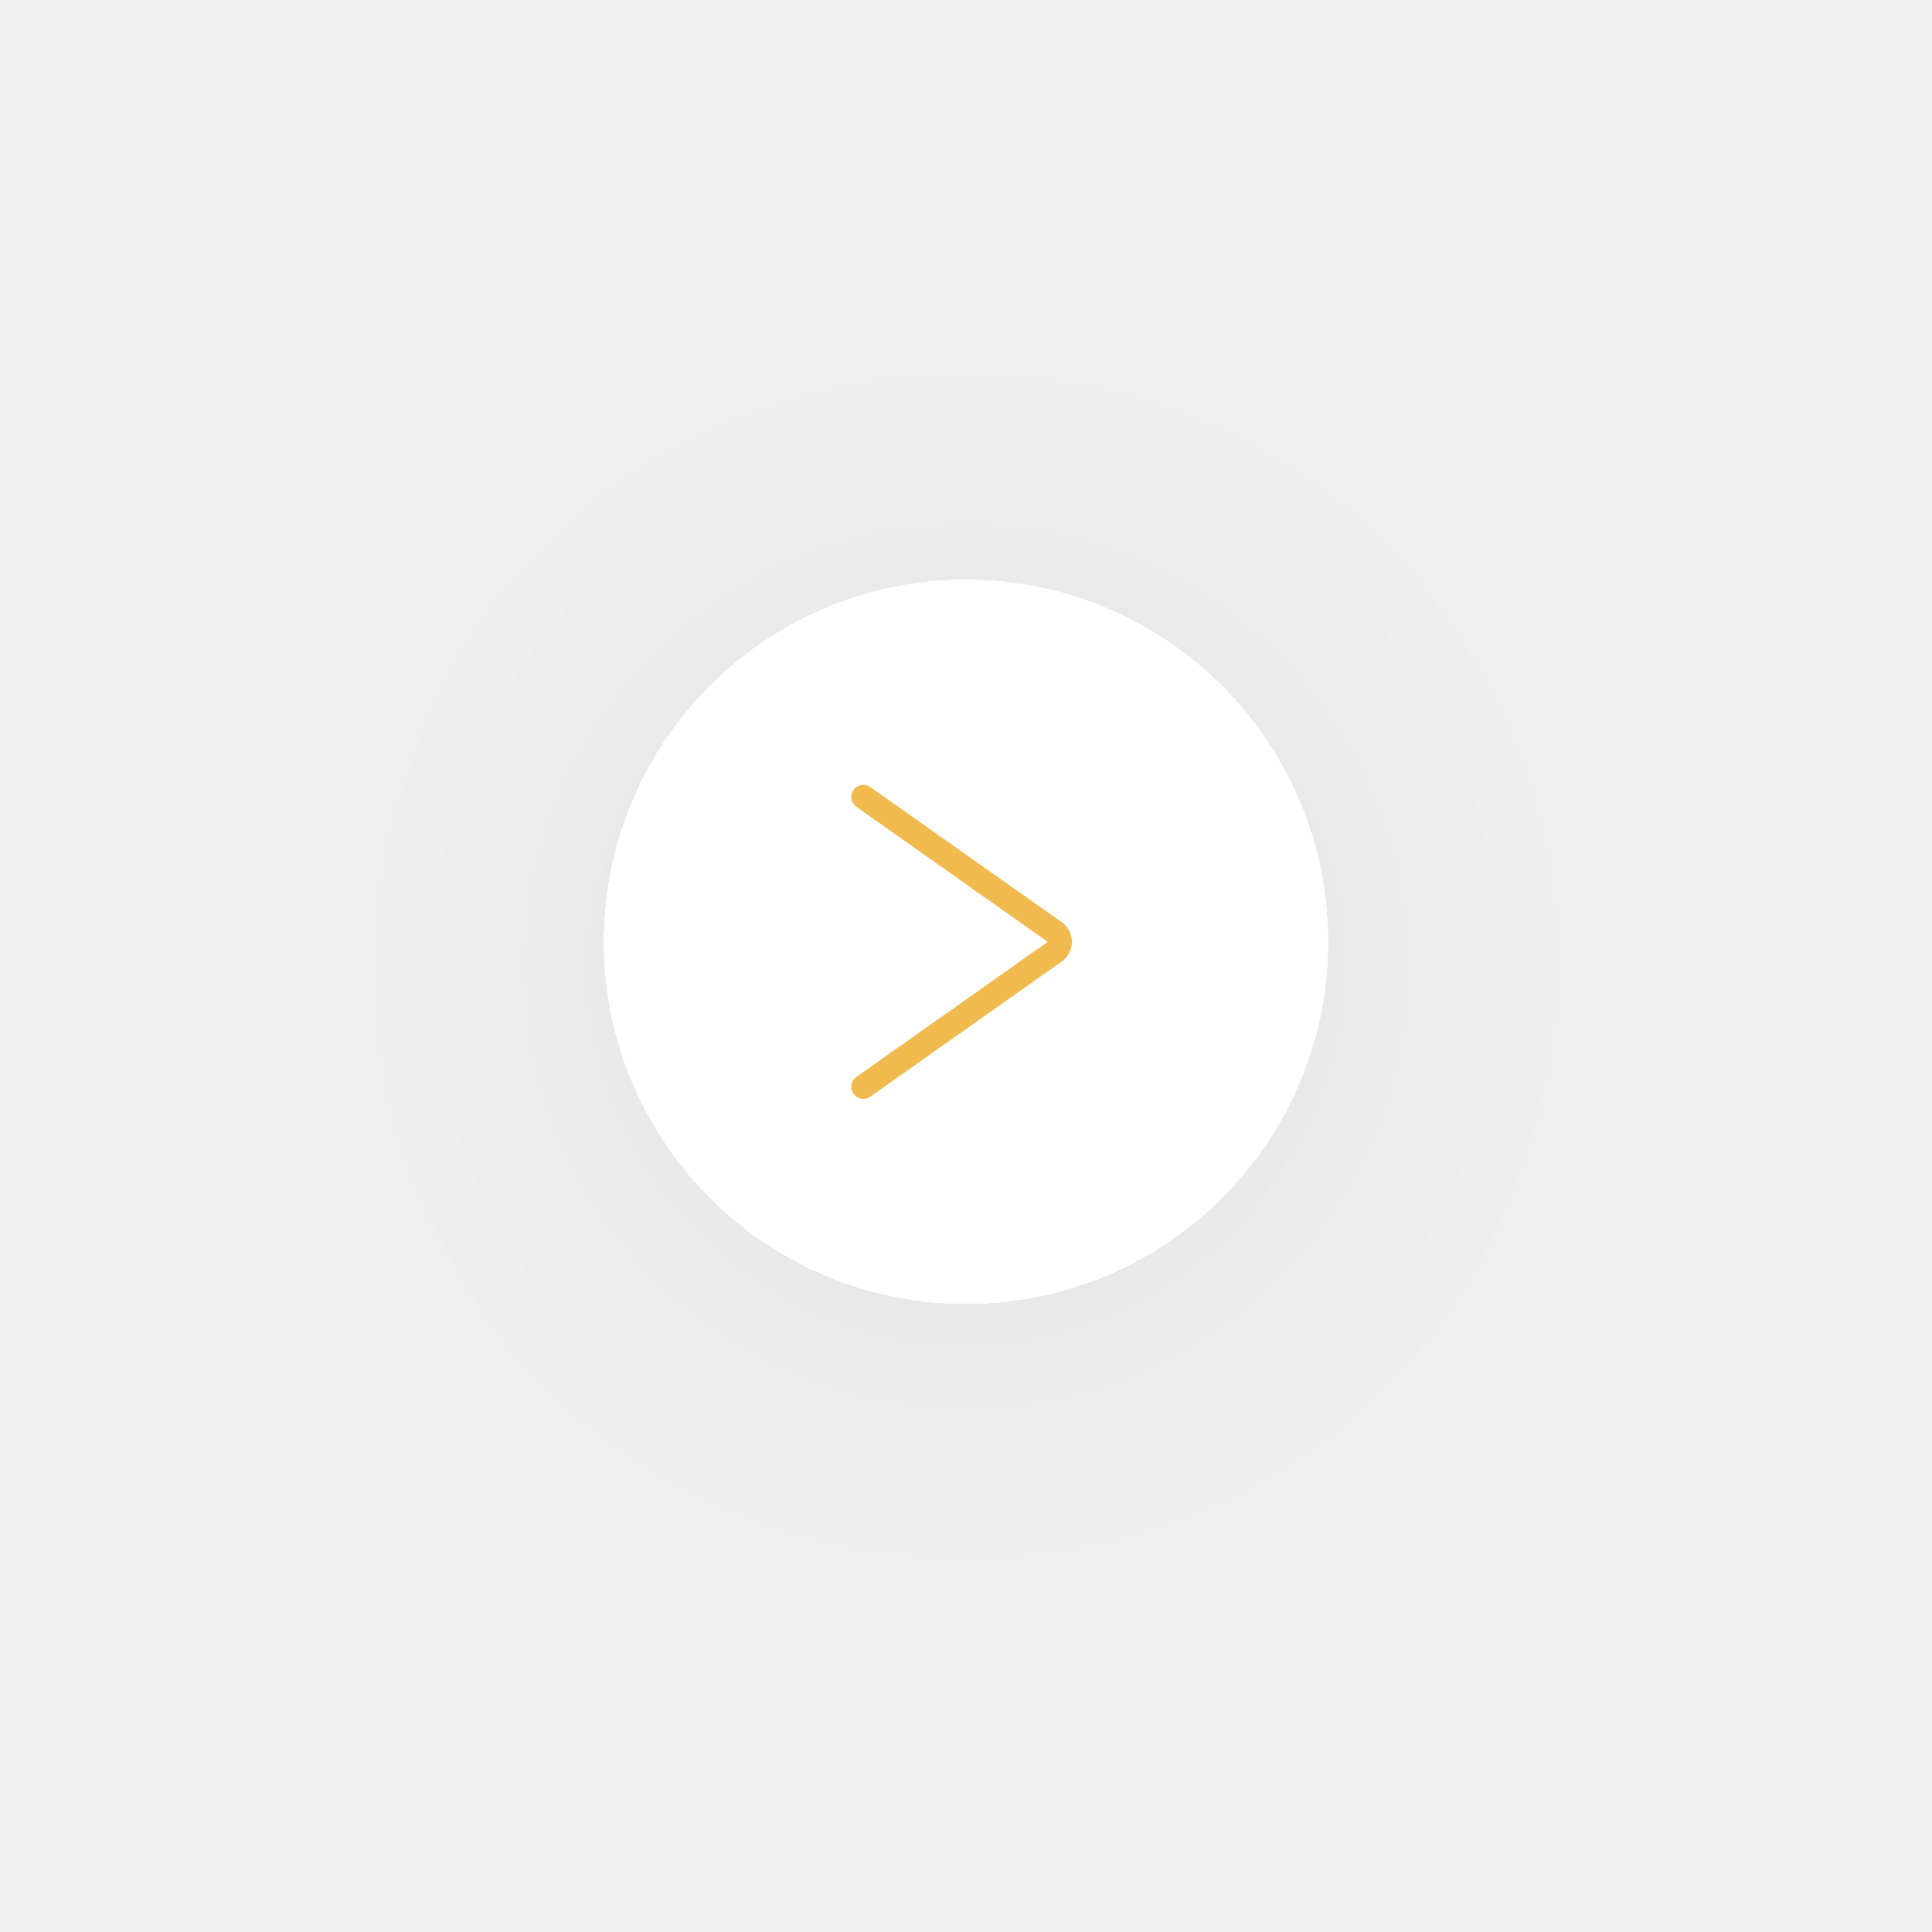
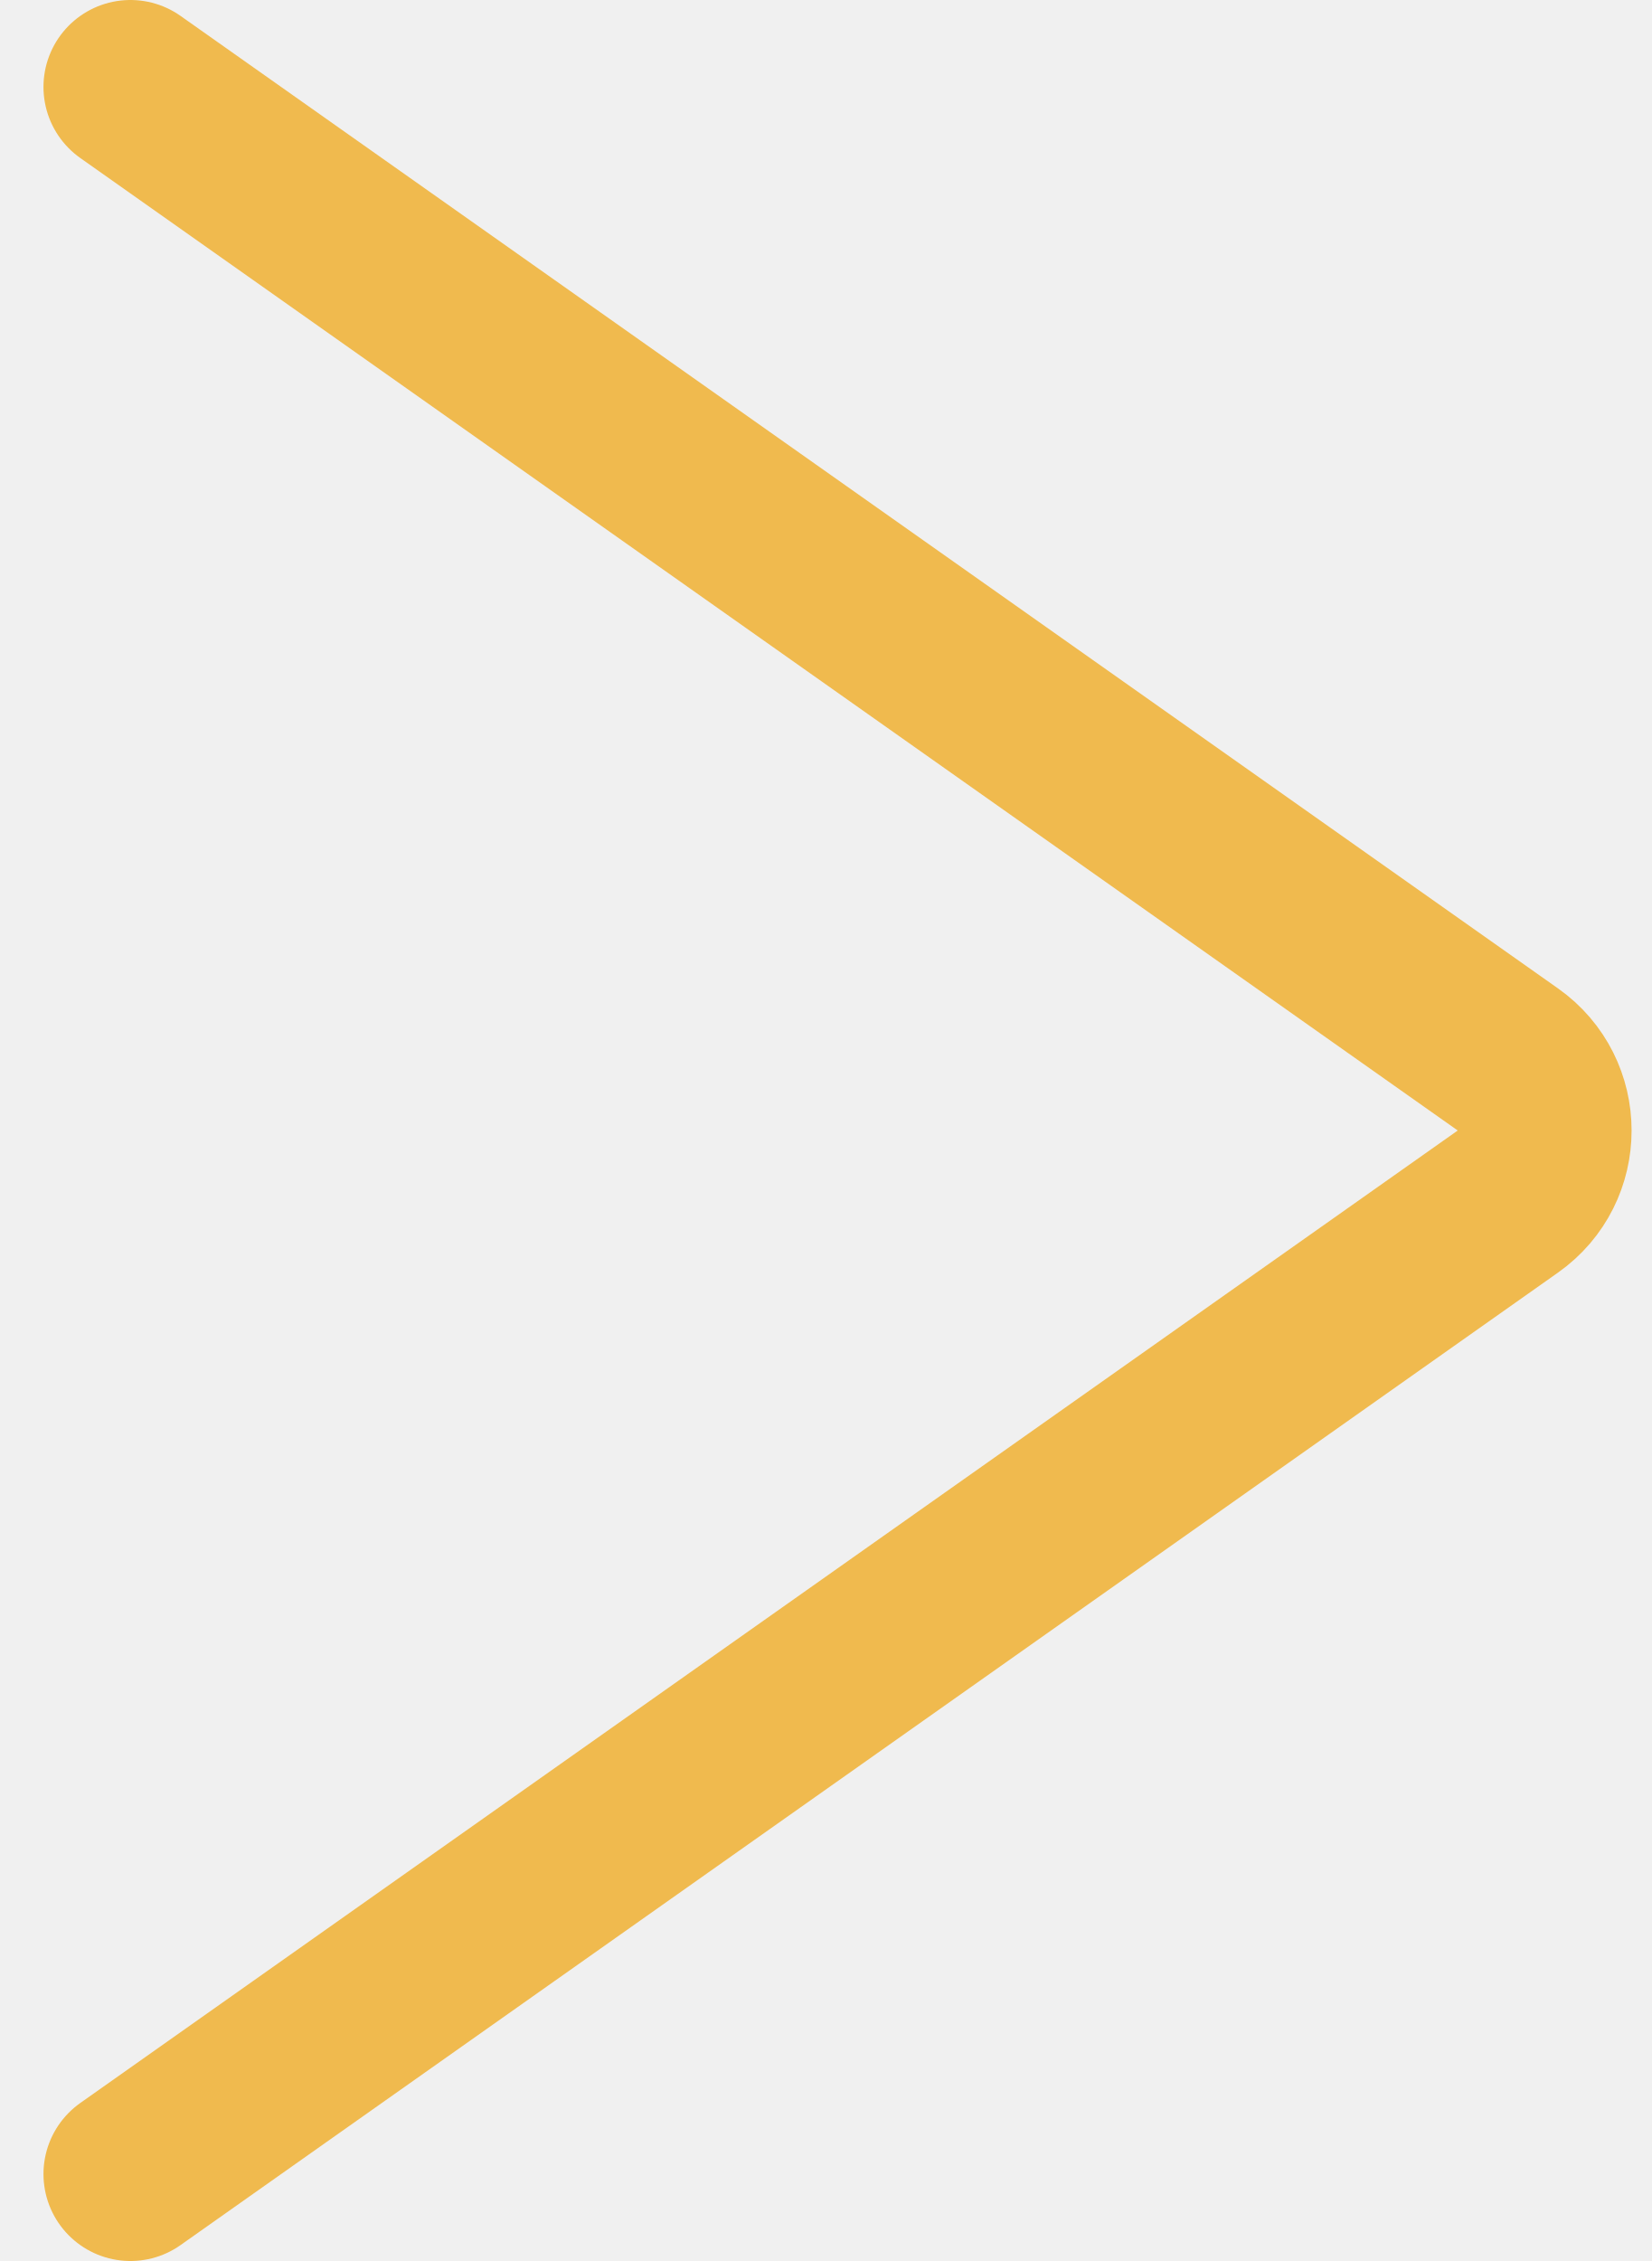
- <svg xmlns="http://www.w3.org/2000/svg" width="160" height="160" viewBox="0 0 160 160" fill="none">
-   <g filter="url(#filter0_d_112_307)">
-     <rect x="50" y="48" width="60" height="60" rx="30" fill="white" shape-rendering="crispEdges" />
-     <path d="M71.5 90L87.343 78.817C87.907 78.419 87.907 77.581 87.343 77.183L71.5 66" stroke="#F0BA4E" stroke-width="2" stroke-linecap="round" />
-   </g>
-   <defs>
-     <filter id="filter0_d_112_307" x="0" y="0" width="160" height="160" filterUnits="userSpaceOnUse" color-interpolation-filters="sRGB">
-       <feFlood flood-opacity="0" result="BackgroundImageFix" />
-       <feColorMatrix in="SourceAlpha" type="matrix" values="0 0 0 0 0 0 0 0 0 0 0 0 0 0 0 0 0 0 127 0" result="hardAlpha" />
-       <feOffset dy="2" />
-       <feGaussianBlur stdDeviation="25" />
-       <feComposite in2="hardAlpha" operator="out" />
-       <feColorMatrix type="matrix" values="0 0 0 0 0 0 0 0 0 0 0 0 0 0 0 0 0 0 0.07 0" />
-       <feBlend mode="normal" in2="BackgroundImageFix" result="effect1_dropShadow_112_307" />
-       <feBlend mode="normal" in="SourceGraphic" in2="effect1_dropShadow_112_307" result="shape" />
-     </filter>
-   </defs>
+ <svg xmlns="http://www.w3.org/2000/svg" width="19" height="26" viewBox="0 0 19 26" fill="none">
+   <path d="M1.5 25L17.343 13.817C17.907 13.419 17.907 12.581 17.343 12.183L1.5 1" stroke="#F0BA4E" stroke-width="2" stroke-linecap="round" />
</svg>
